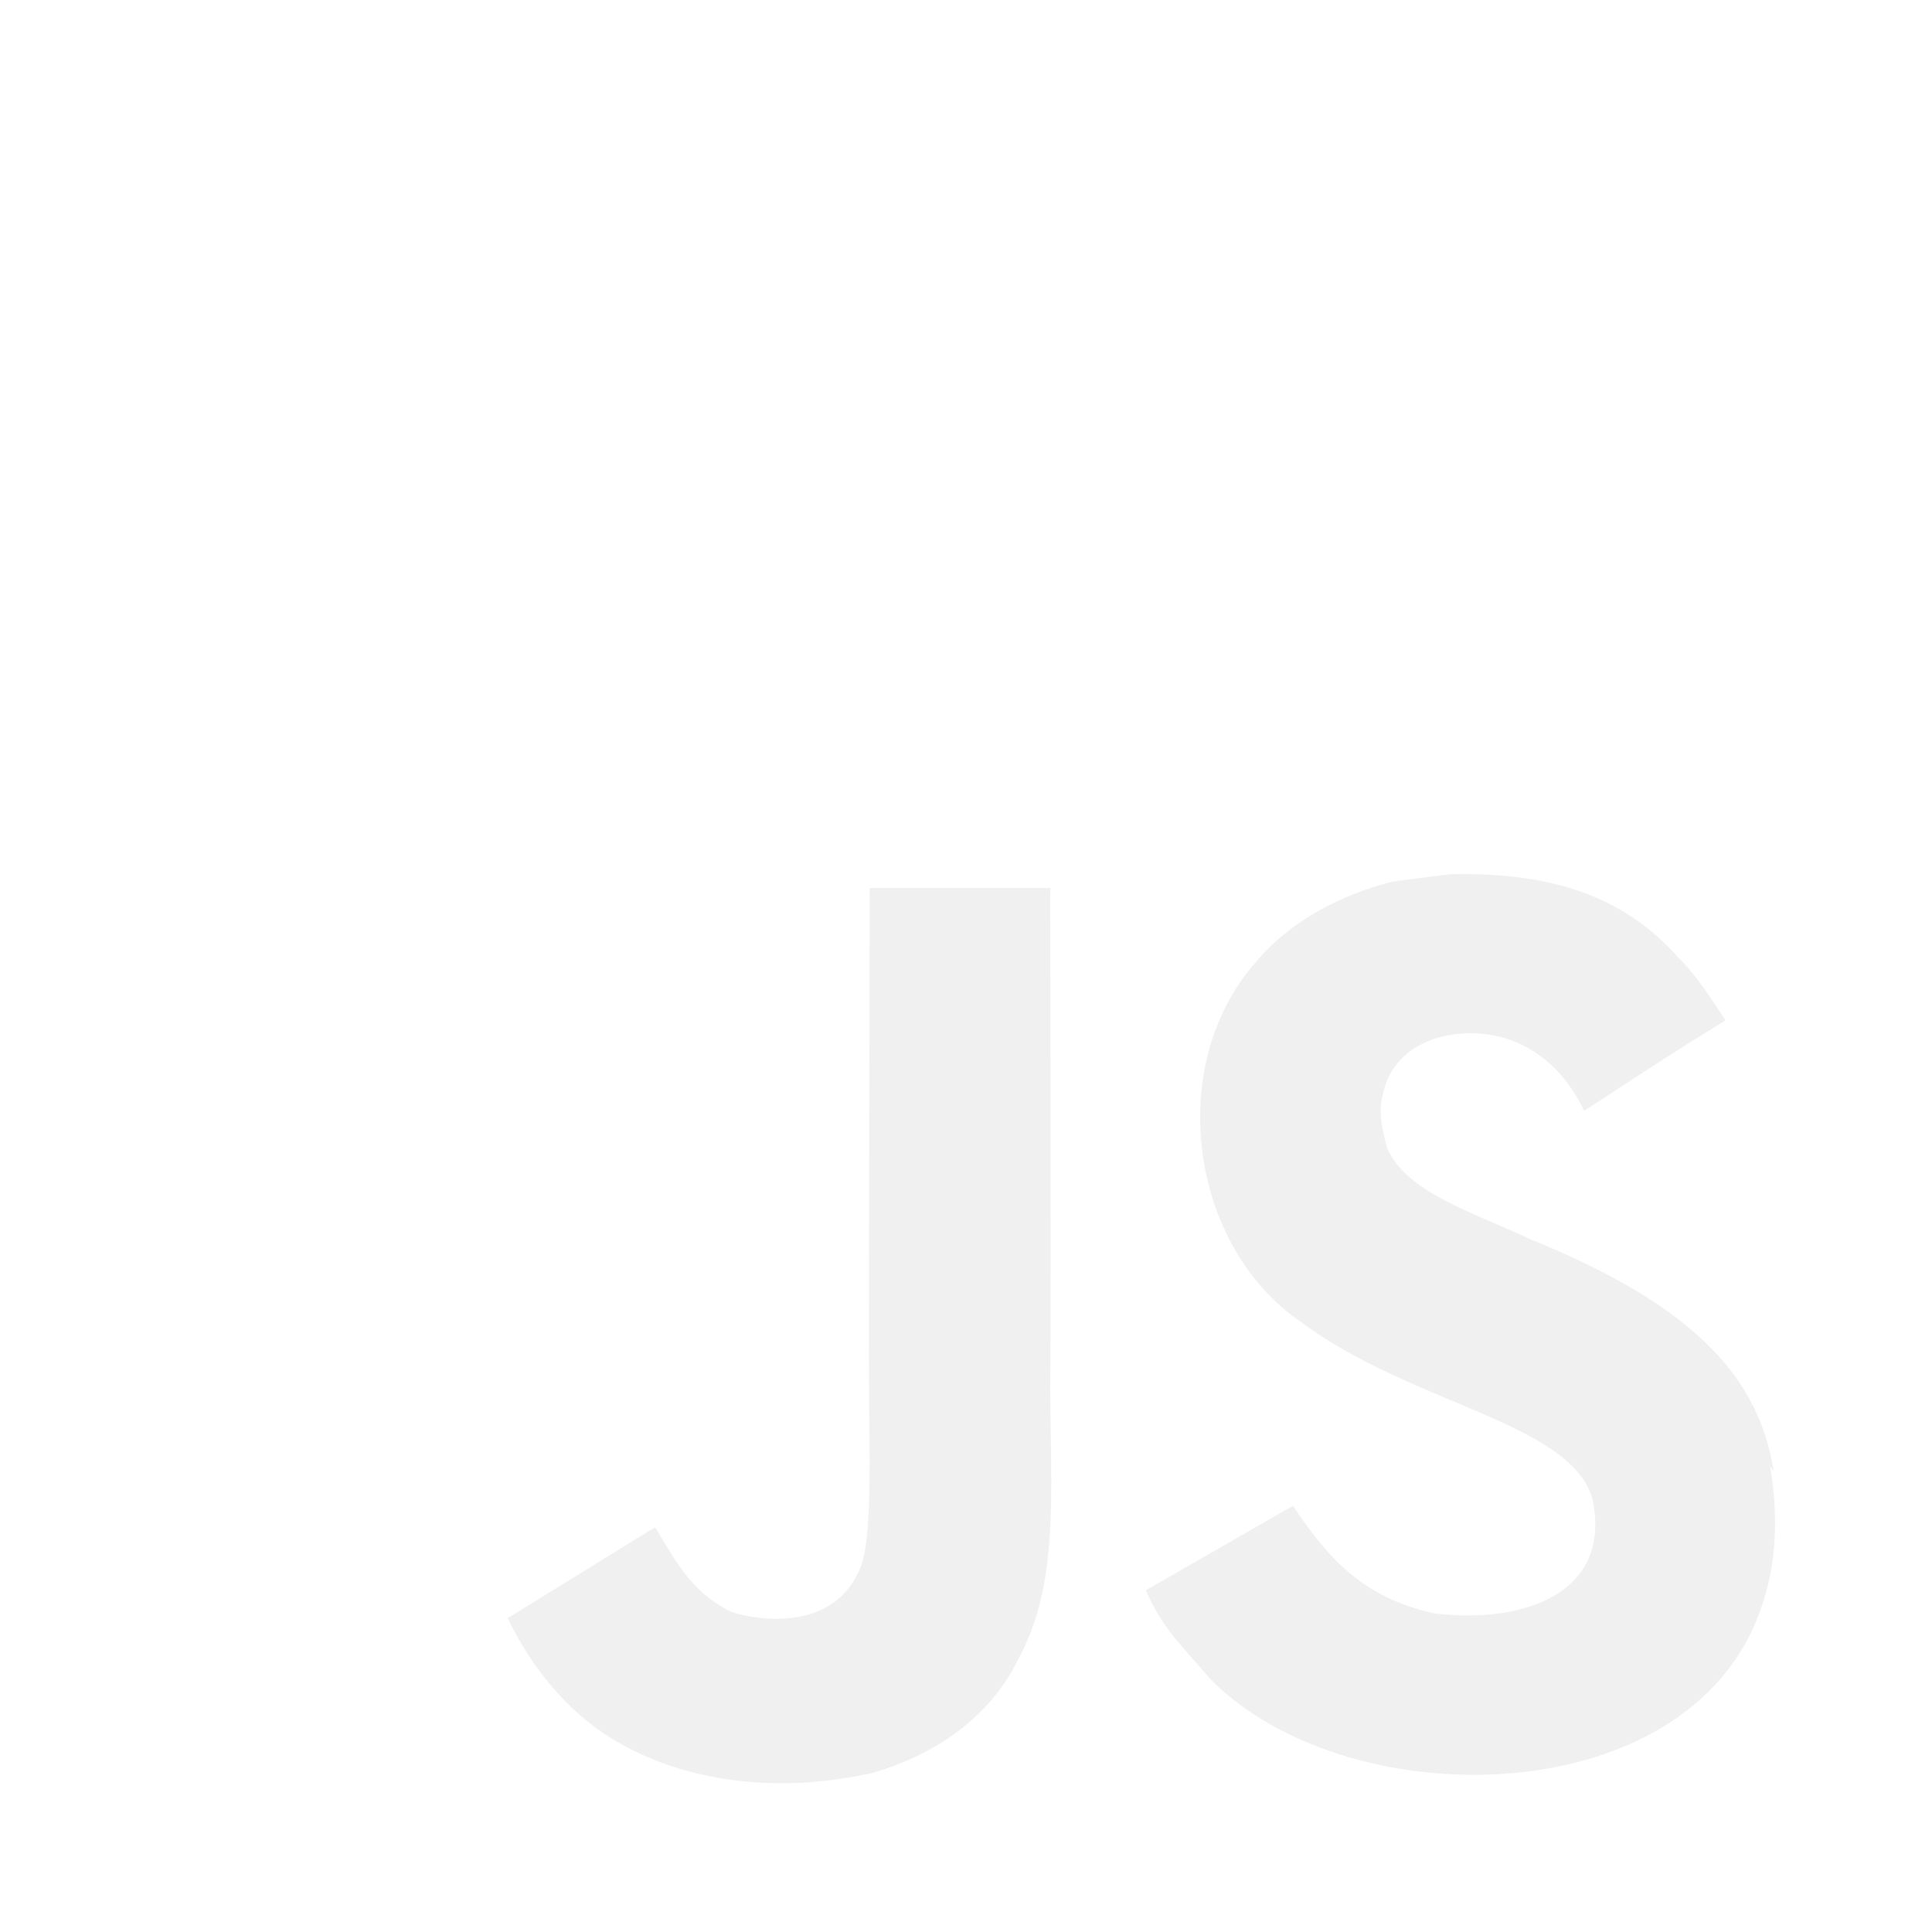
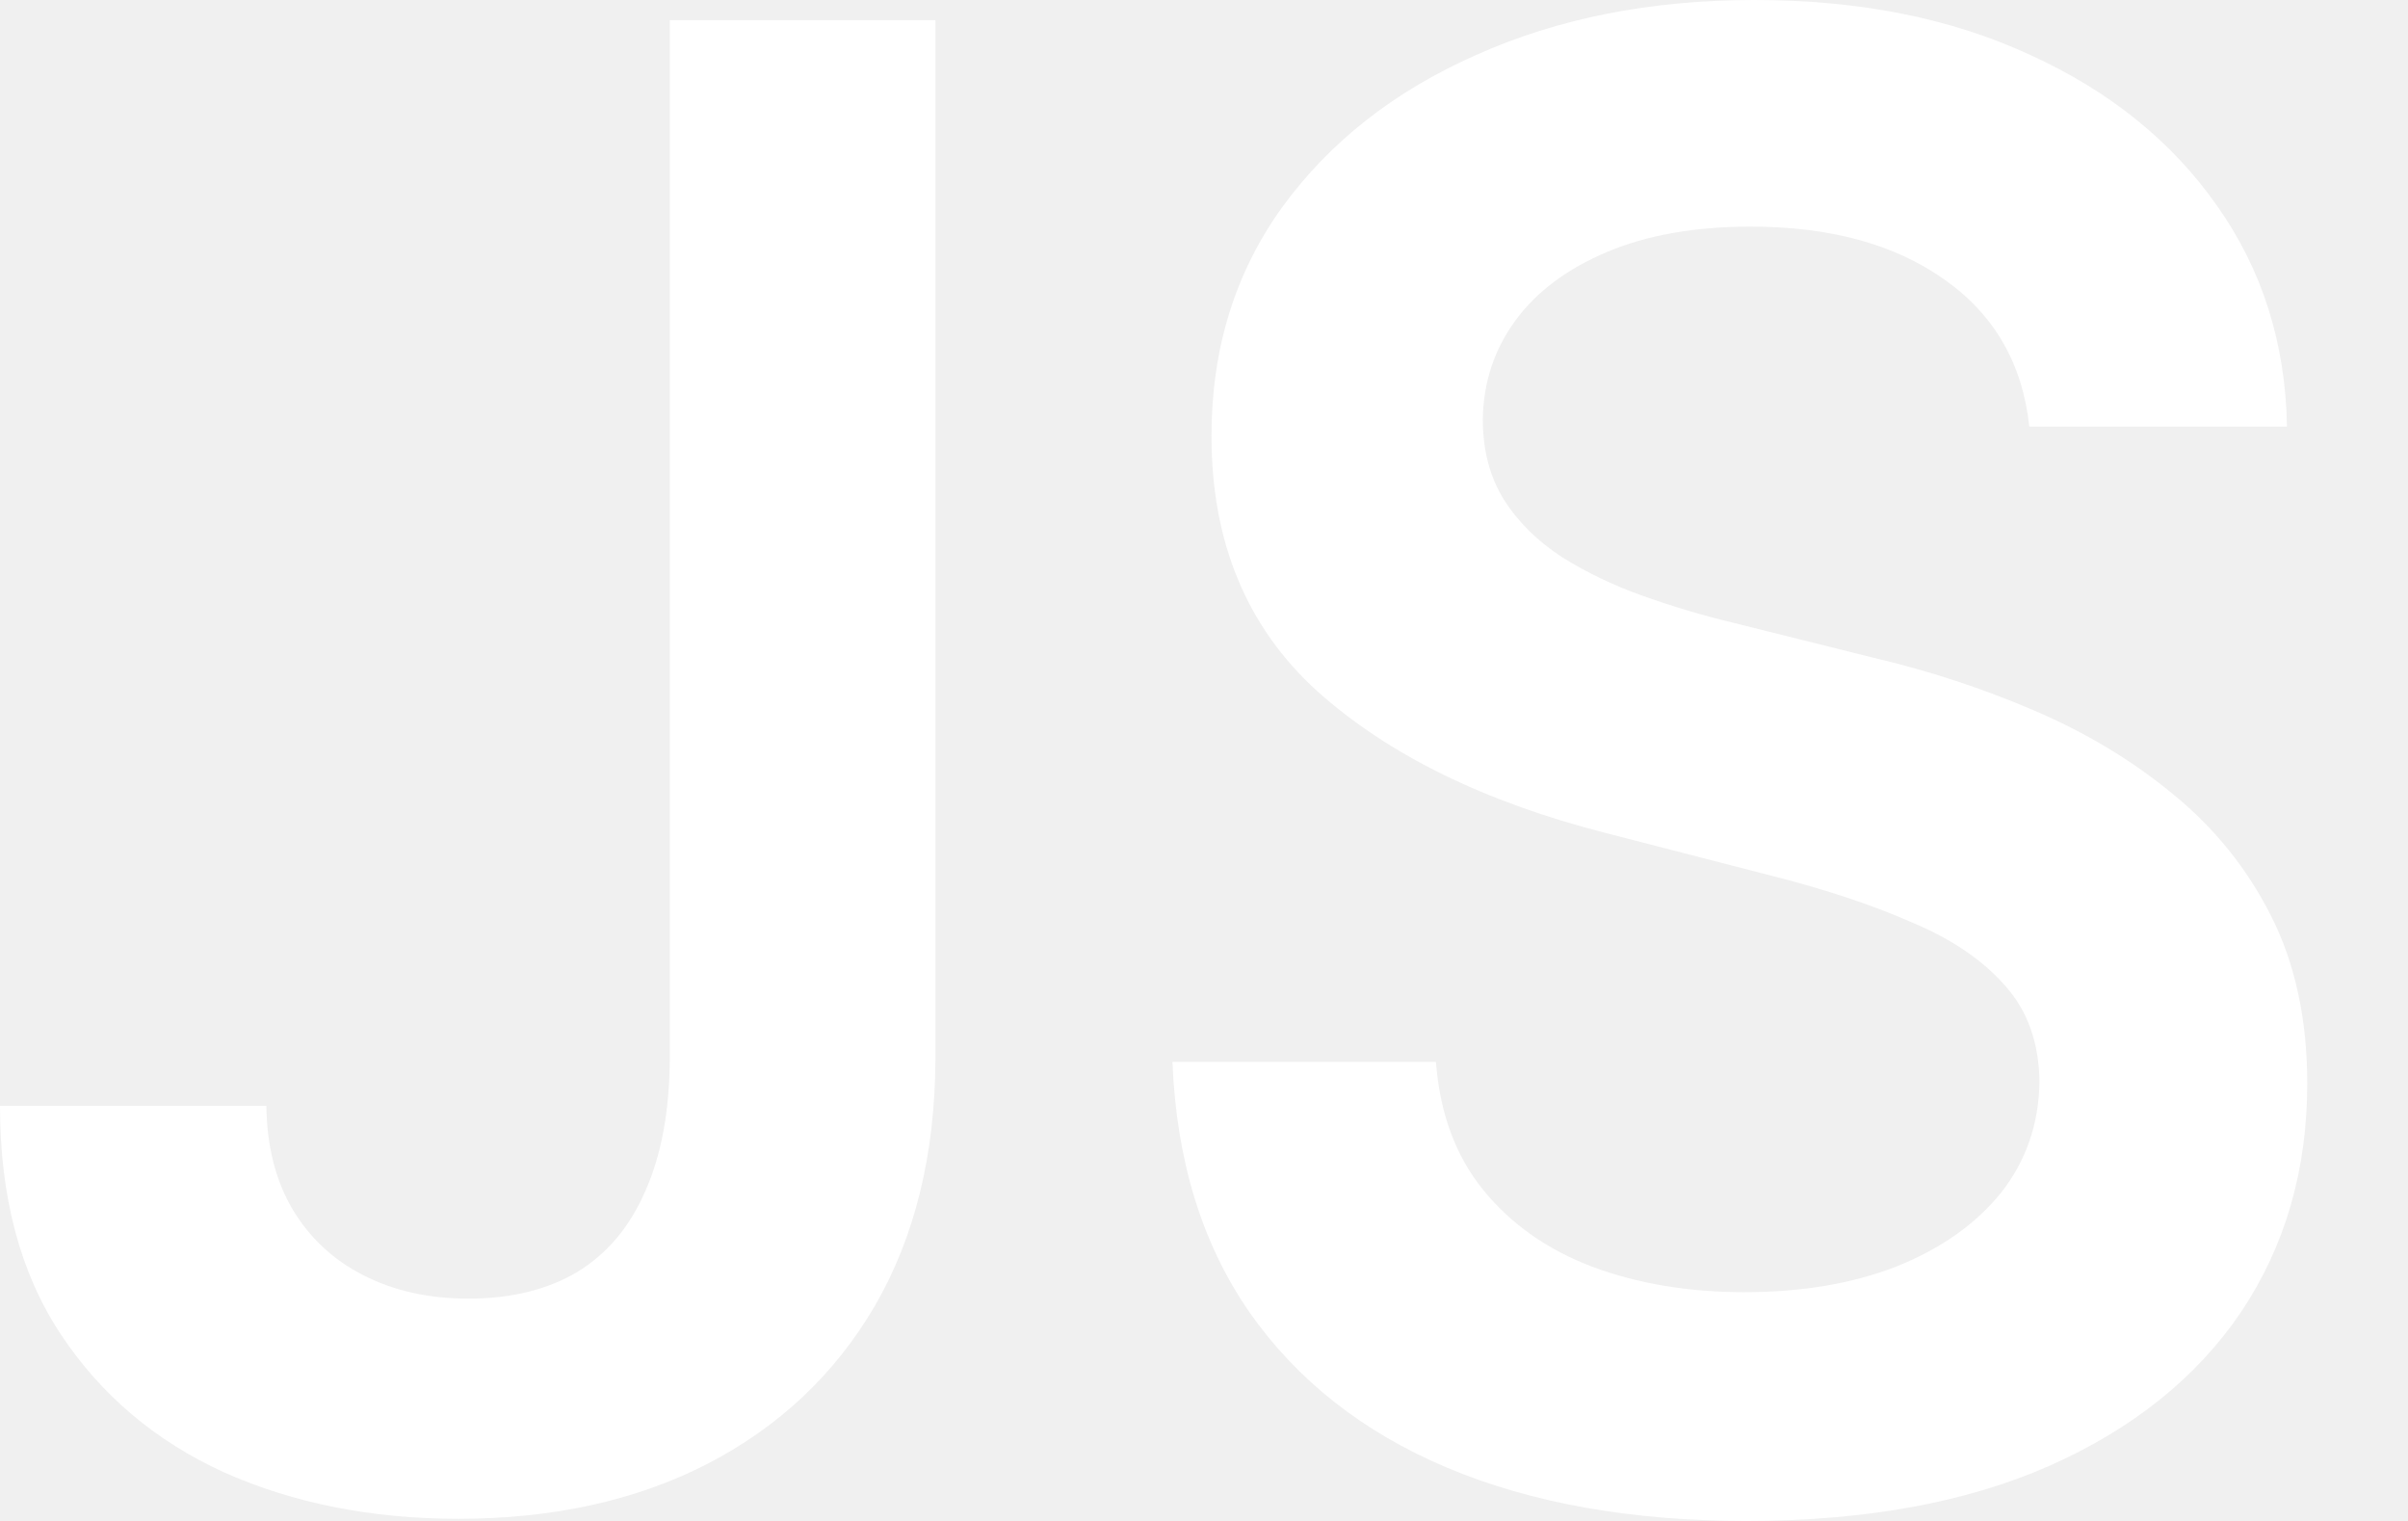
- <svg xmlns="http://www.w3.org/2000/svg" width="32" height="32" viewBox="0 0 32 32" fill="none">
-   <path d="M0 0H32V32H0V0ZM29.378 24.368C29.145 22.908 28.194 21.682 25.374 20.537C24.393 20.076 23.303 19.758 22.976 19.019C22.855 18.578 22.837 18.34 22.916 18.078C23.116 17.218 24.137 16.96 24.937 17.198C25.458 17.358 25.938 17.758 26.238 18.4C27.616 17.499 27.616 17.499 28.578 16.9C28.217 16.341 28.037 16.098 27.797 15.858C26.956 14.919 25.836 14.439 24.018 14.48L23.079 14.599C22.178 14.82 21.317 15.301 20.798 15.94C19.278 17.66 19.717 20.66 21.557 21.902C23.376 23.262 26.039 23.561 26.379 24.841C26.699 26.402 25.22 26.901 23.756 26.722C22.677 26.48 22.076 25.941 21.417 24.94L18.978 26.341C19.257 26.98 19.577 27.26 20.057 27.82C22.377 30.16 28.178 30.041 29.218 26.48C29.255 26.361 29.538 25.541 29.317 24.281L29.378 24.368ZM17.401 14.708H14.404C14.404 17.291 14.391 19.86 14.391 22.448C14.391 24.091 14.475 25.598 14.206 26.062C13.767 26.981 12.631 26.864 12.117 26.7C11.589 26.441 11.321 26.08 11.01 25.561C10.926 25.422 10.864 25.301 10.841 25.301L8.409 26.802C8.816 27.643 9.41 28.364 10.176 28.823C11.316 29.504 12.846 29.724 14.45 29.365C15.495 29.063 16.396 28.443 16.864 27.483C17.547 26.244 17.401 24.722 17.396 23.022C17.41 20.283 17.396 17.541 17.396 14.782L17.401 14.708Z" fill="white" />
+ <svg xmlns="http://www.w3.org/2000/svg" width="19" height="12" viewBox="0 0 19 12" fill="none">
+   <path d="M16.012 3.366C15.959 2.869 15.735 2.481 15.34 2.204C14.949 1.927 14.44 1.788 13.813 1.788C13.373 1.788 12.995 1.855 12.68 1.988C12.365 2.121 12.124 2.301 11.957 2.529C11.79 2.757 11.704 3.017 11.7 3.309C11.7 3.552 11.755 3.763 11.866 3.941C11.979 4.12 12.133 4.271 12.327 4.397C12.521 4.518 12.735 4.621 12.97 4.704C13.206 4.788 13.443 4.858 13.682 4.915L14.776 5.188C15.216 5.291 15.64 5.43 16.046 5.604C16.456 5.779 16.823 5.999 17.145 6.265C17.472 6.531 17.73 6.851 17.92 7.227C18.11 7.603 18.205 8.044 18.205 8.549C18.205 9.232 18.03 9.834 17.681 10.354C17.331 10.87 16.826 11.275 16.166 11.567C15.509 11.856 14.713 12 13.779 12C12.872 12 12.084 11.86 11.416 11.579C10.751 11.298 10.231 10.887 9.855 10.348C9.483 9.809 9.282 9.152 9.251 8.378H11.33C11.361 8.784 11.486 9.122 11.706 9.392C11.926 9.661 12.213 9.862 12.566 9.995C12.923 10.128 13.322 10.195 13.762 10.195C14.222 10.195 14.624 10.126 14.97 9.99C15.319 9.849 15.592 9.655 15.79 9.409C15.987 9.158 16.088 8.866 16.092 8.532C16.088 8.228 15.999 7.977 15.824 7.78C15.649 7.579 15.404 7.411 15.089 7.279C14.778 7.142 14.413 7.02 13.996 6.914L12.669 6.572C11.708 6.326 10.949 5.952 10.39 5.45C9.836 4.945 9.559 4.275 9.559 3.44C9.559 2.753 9.745 2.151 10.117 1.635C10.493 1.118 11.004 0.718 11.649 0.433C12.295 0.144 13.026 0 13.842 0C14.67 0 15.395 0.144 16.018 0.433C16.644 0.718 17.136 1.114 17.493 1.623C17.85 2.128 18.034 2.709 18.045 3.366H16.012Z" fill="white" />
+   <path d="M5.285 0.159H7.381V8.36C7.377 9.112 7.218 9.76 6.903 10.303C6.588 10.842 6.147 11.257 5.581 11.55C5.02 11.838 4.365 11.983 3.617 11.983C2.933 11.983 2.318 11.861 1.771 11.618C1.228 11.371 0.797 11.007 0.478 10.525C0.159 10.042 0 9.443 0 8.725H2.102C2.105 9.04 2.174 9.312 2.307 9.539C2.443 9.767 2.631 9.942 2.87 10.063C3.11 10.185 3.385 10.246 3.696 10.246C4.034 10.246 4.321 10.175 4.556 10.035C4.792 9.891 4.97 9.678 5.092 9.397C5.217 9.116 5.282 8.77 5.285 8.36V0.159Z" fill="white" />
</svg>
